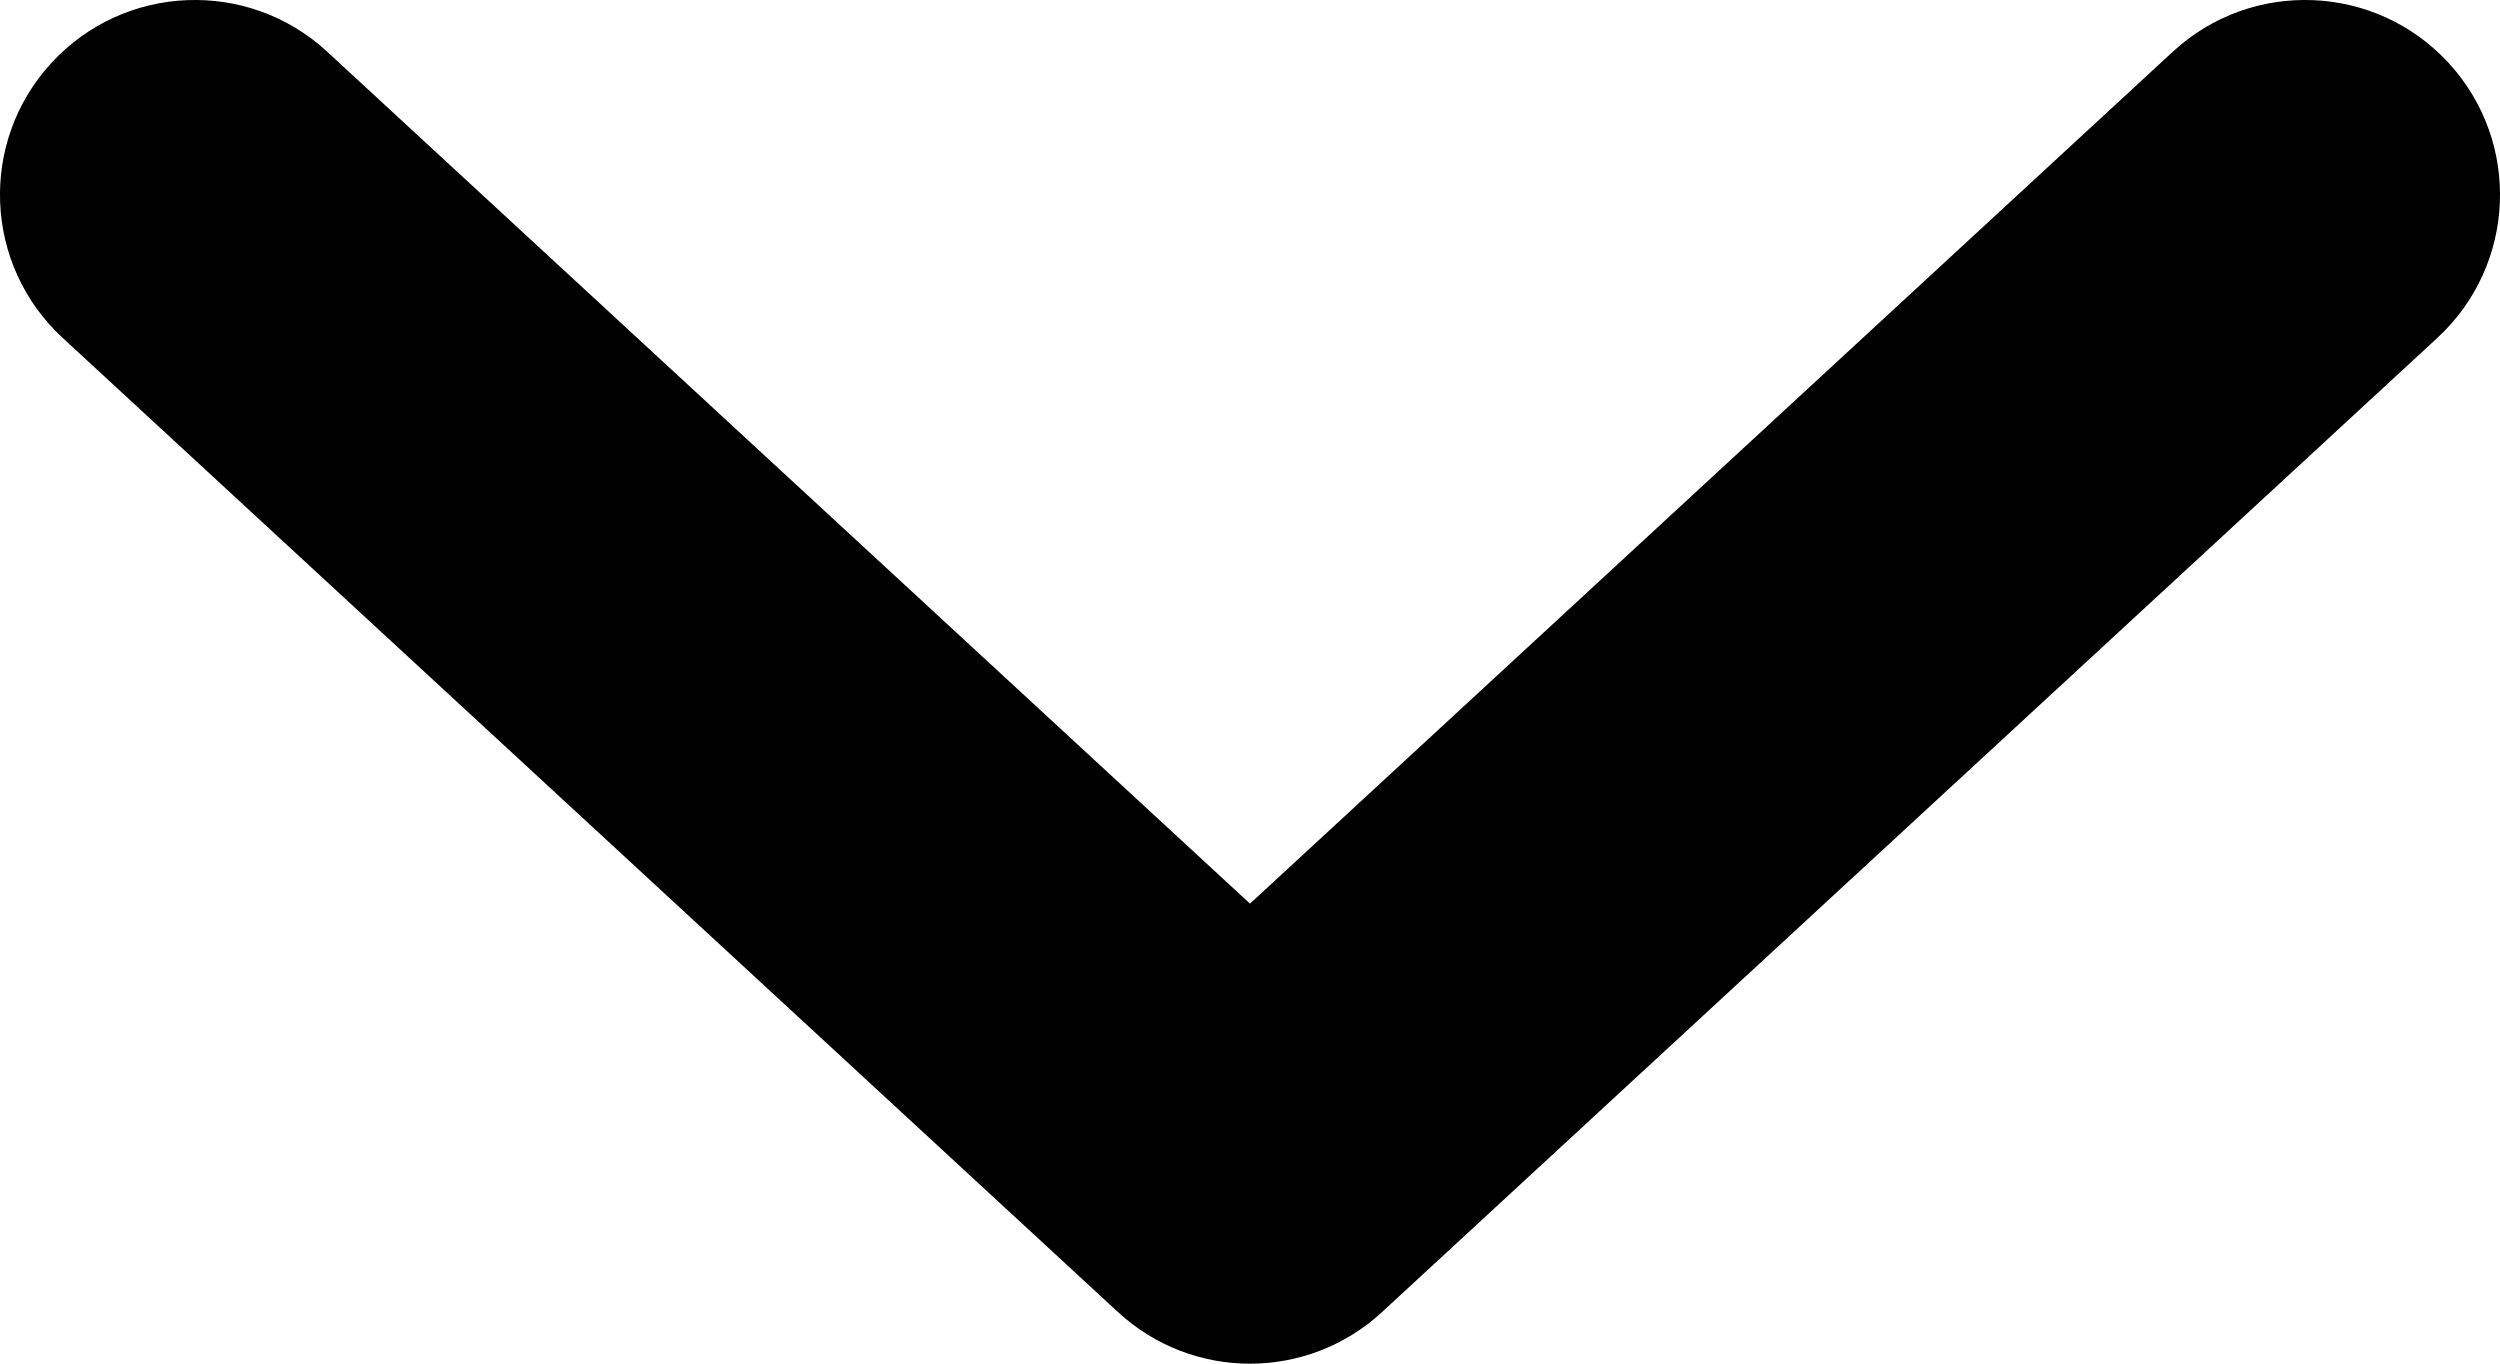
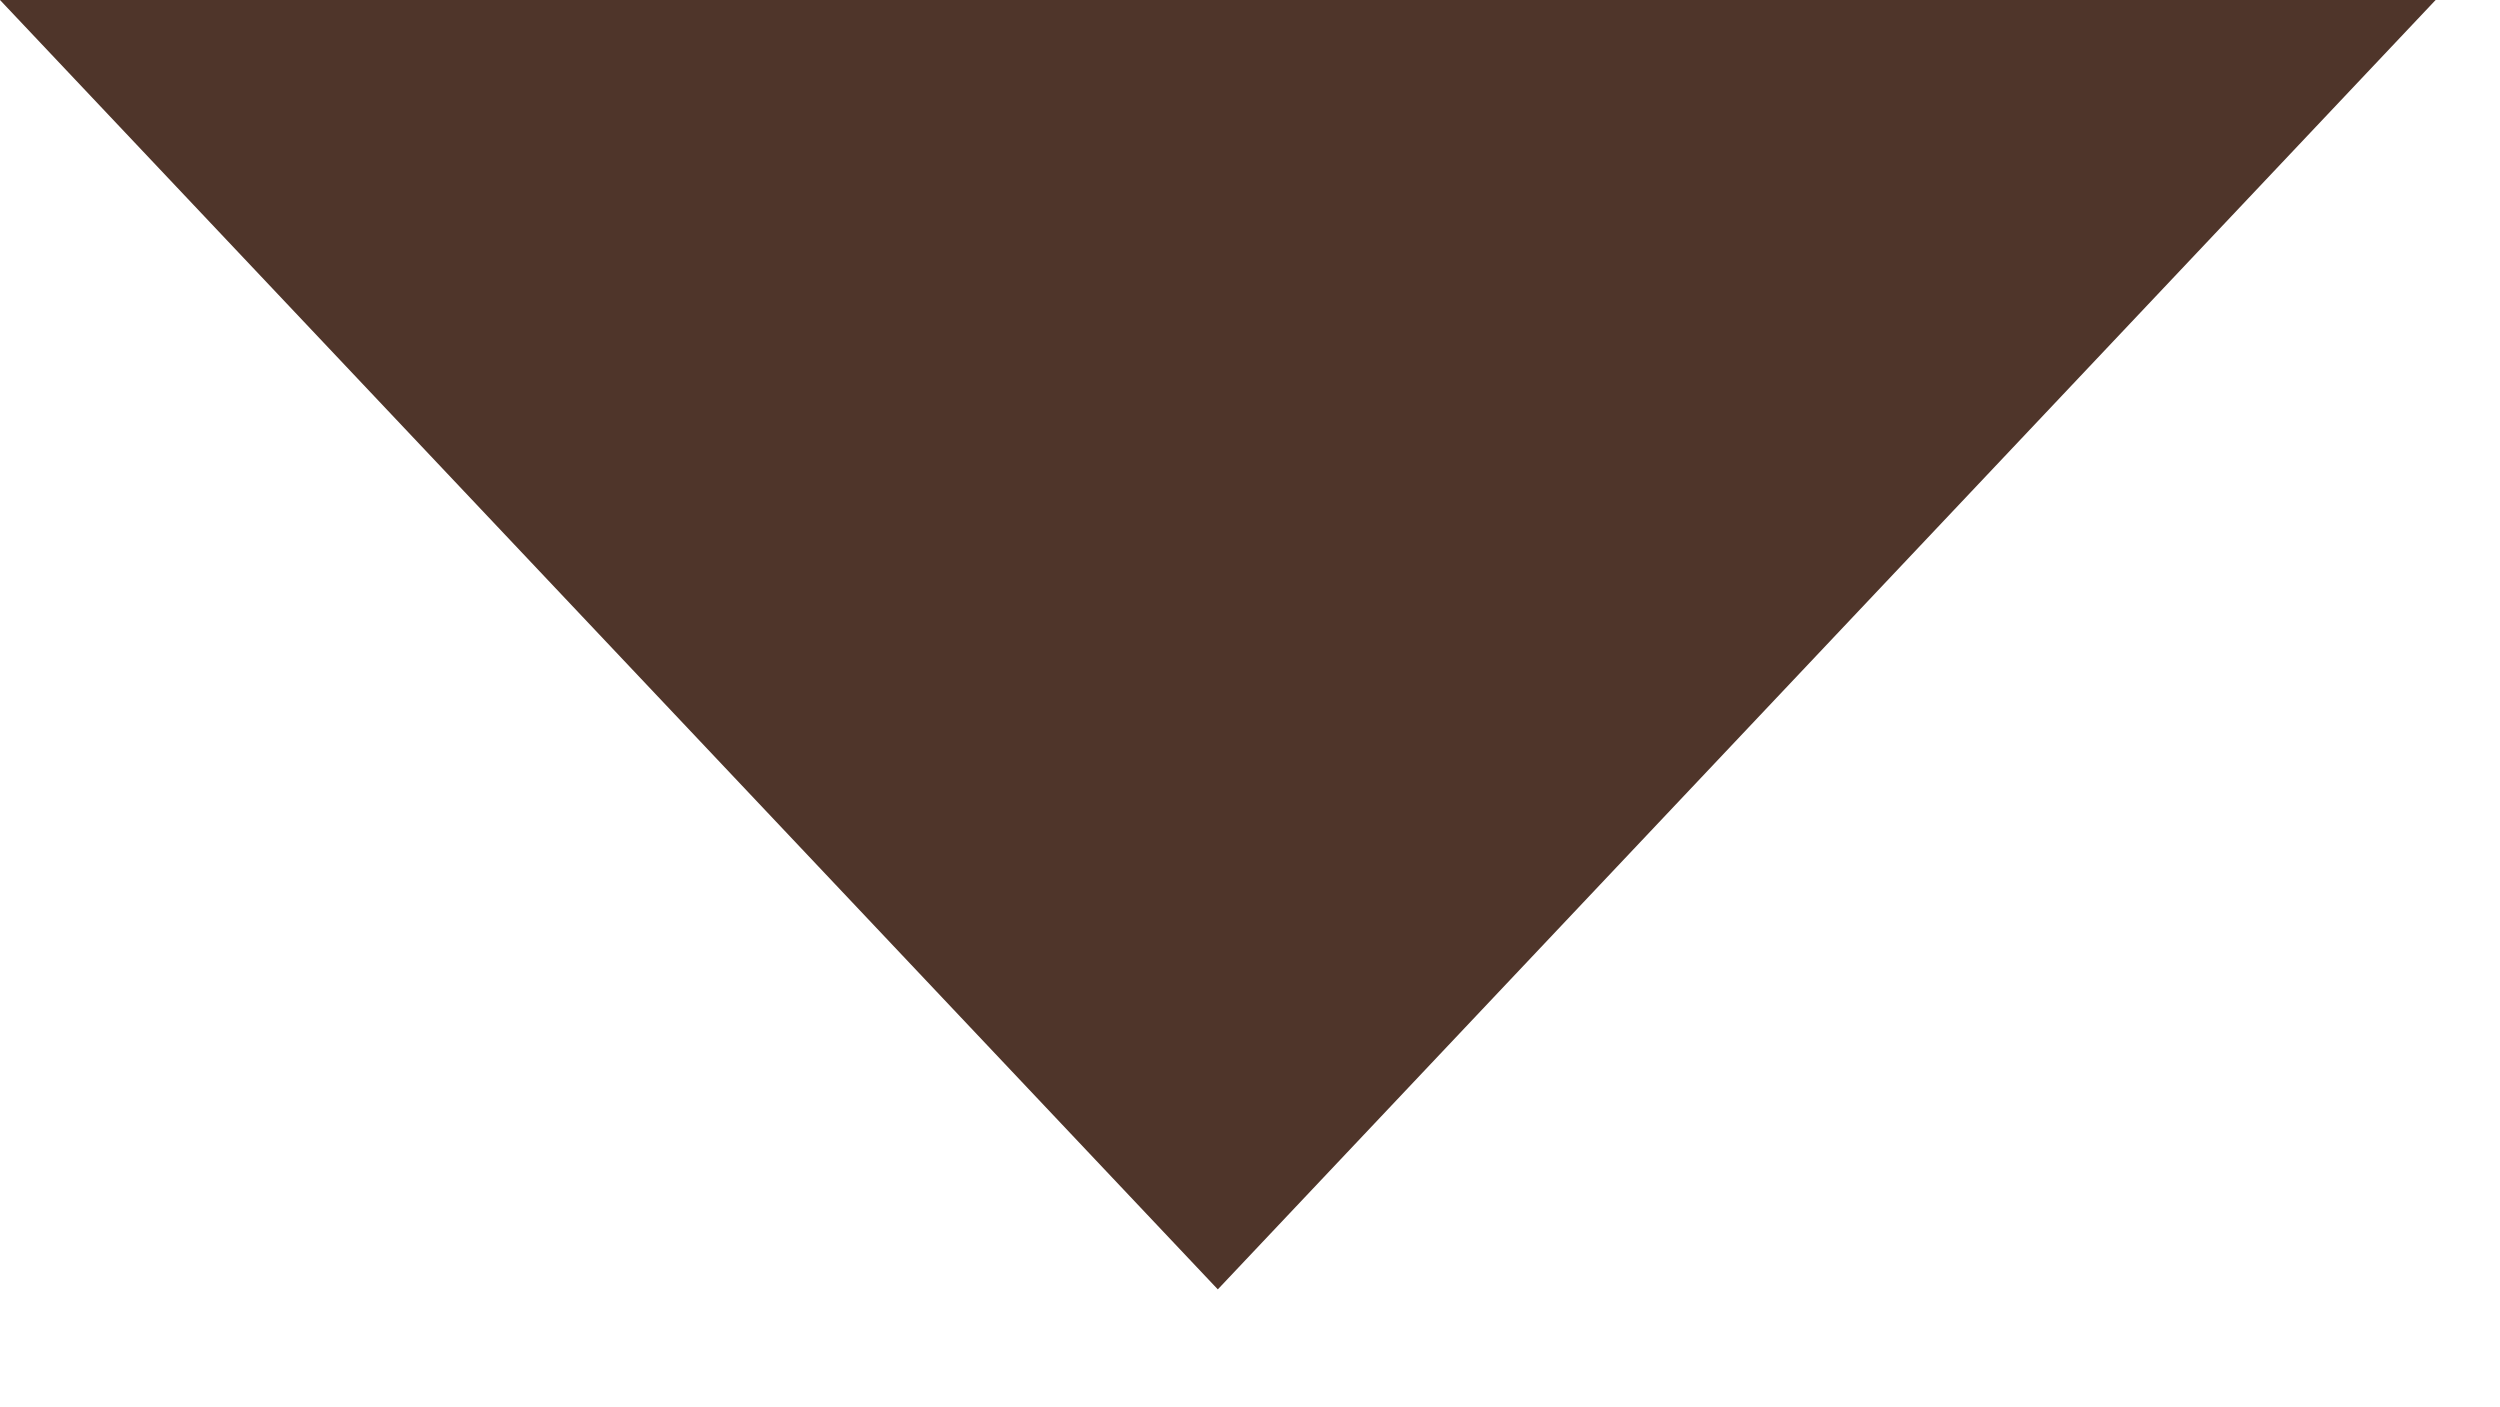
- <svg xmlns="http://www.w3.org/2000/svg" width="11" height="6" viewBox="0 0 11 6" fill="none">
-   <path fill-rule="evenodd" clip-rule="evenodd" d="M10.773 0.276C10.452 -0.072 9.909 -0.094 9.561 0.227L5.5 3.976L1.439 0.227C1.091 -0.094 0.548 -0.072 0.227 0.276C-0.094 0.624 -0.072 1.166 0.276 1.487L4.919 5.773C5.247 6.076 5.753 6.076 6.081 5.773L10.724 1.487C11.072 1.166 11.094 0.624 10.773 0.276Z" fill="black" />
+ <svg xmlns="http://www.w3.org/2000/svg" width="16" height="9" viewBox="0 0 16 9" fill="none">
+   <path d="M7.794 8.252L2.36096e-05 4.81229e-05L15.588 4.94857e-05L7.794 8.252Z" fill="#4F352A" />
</svg>
